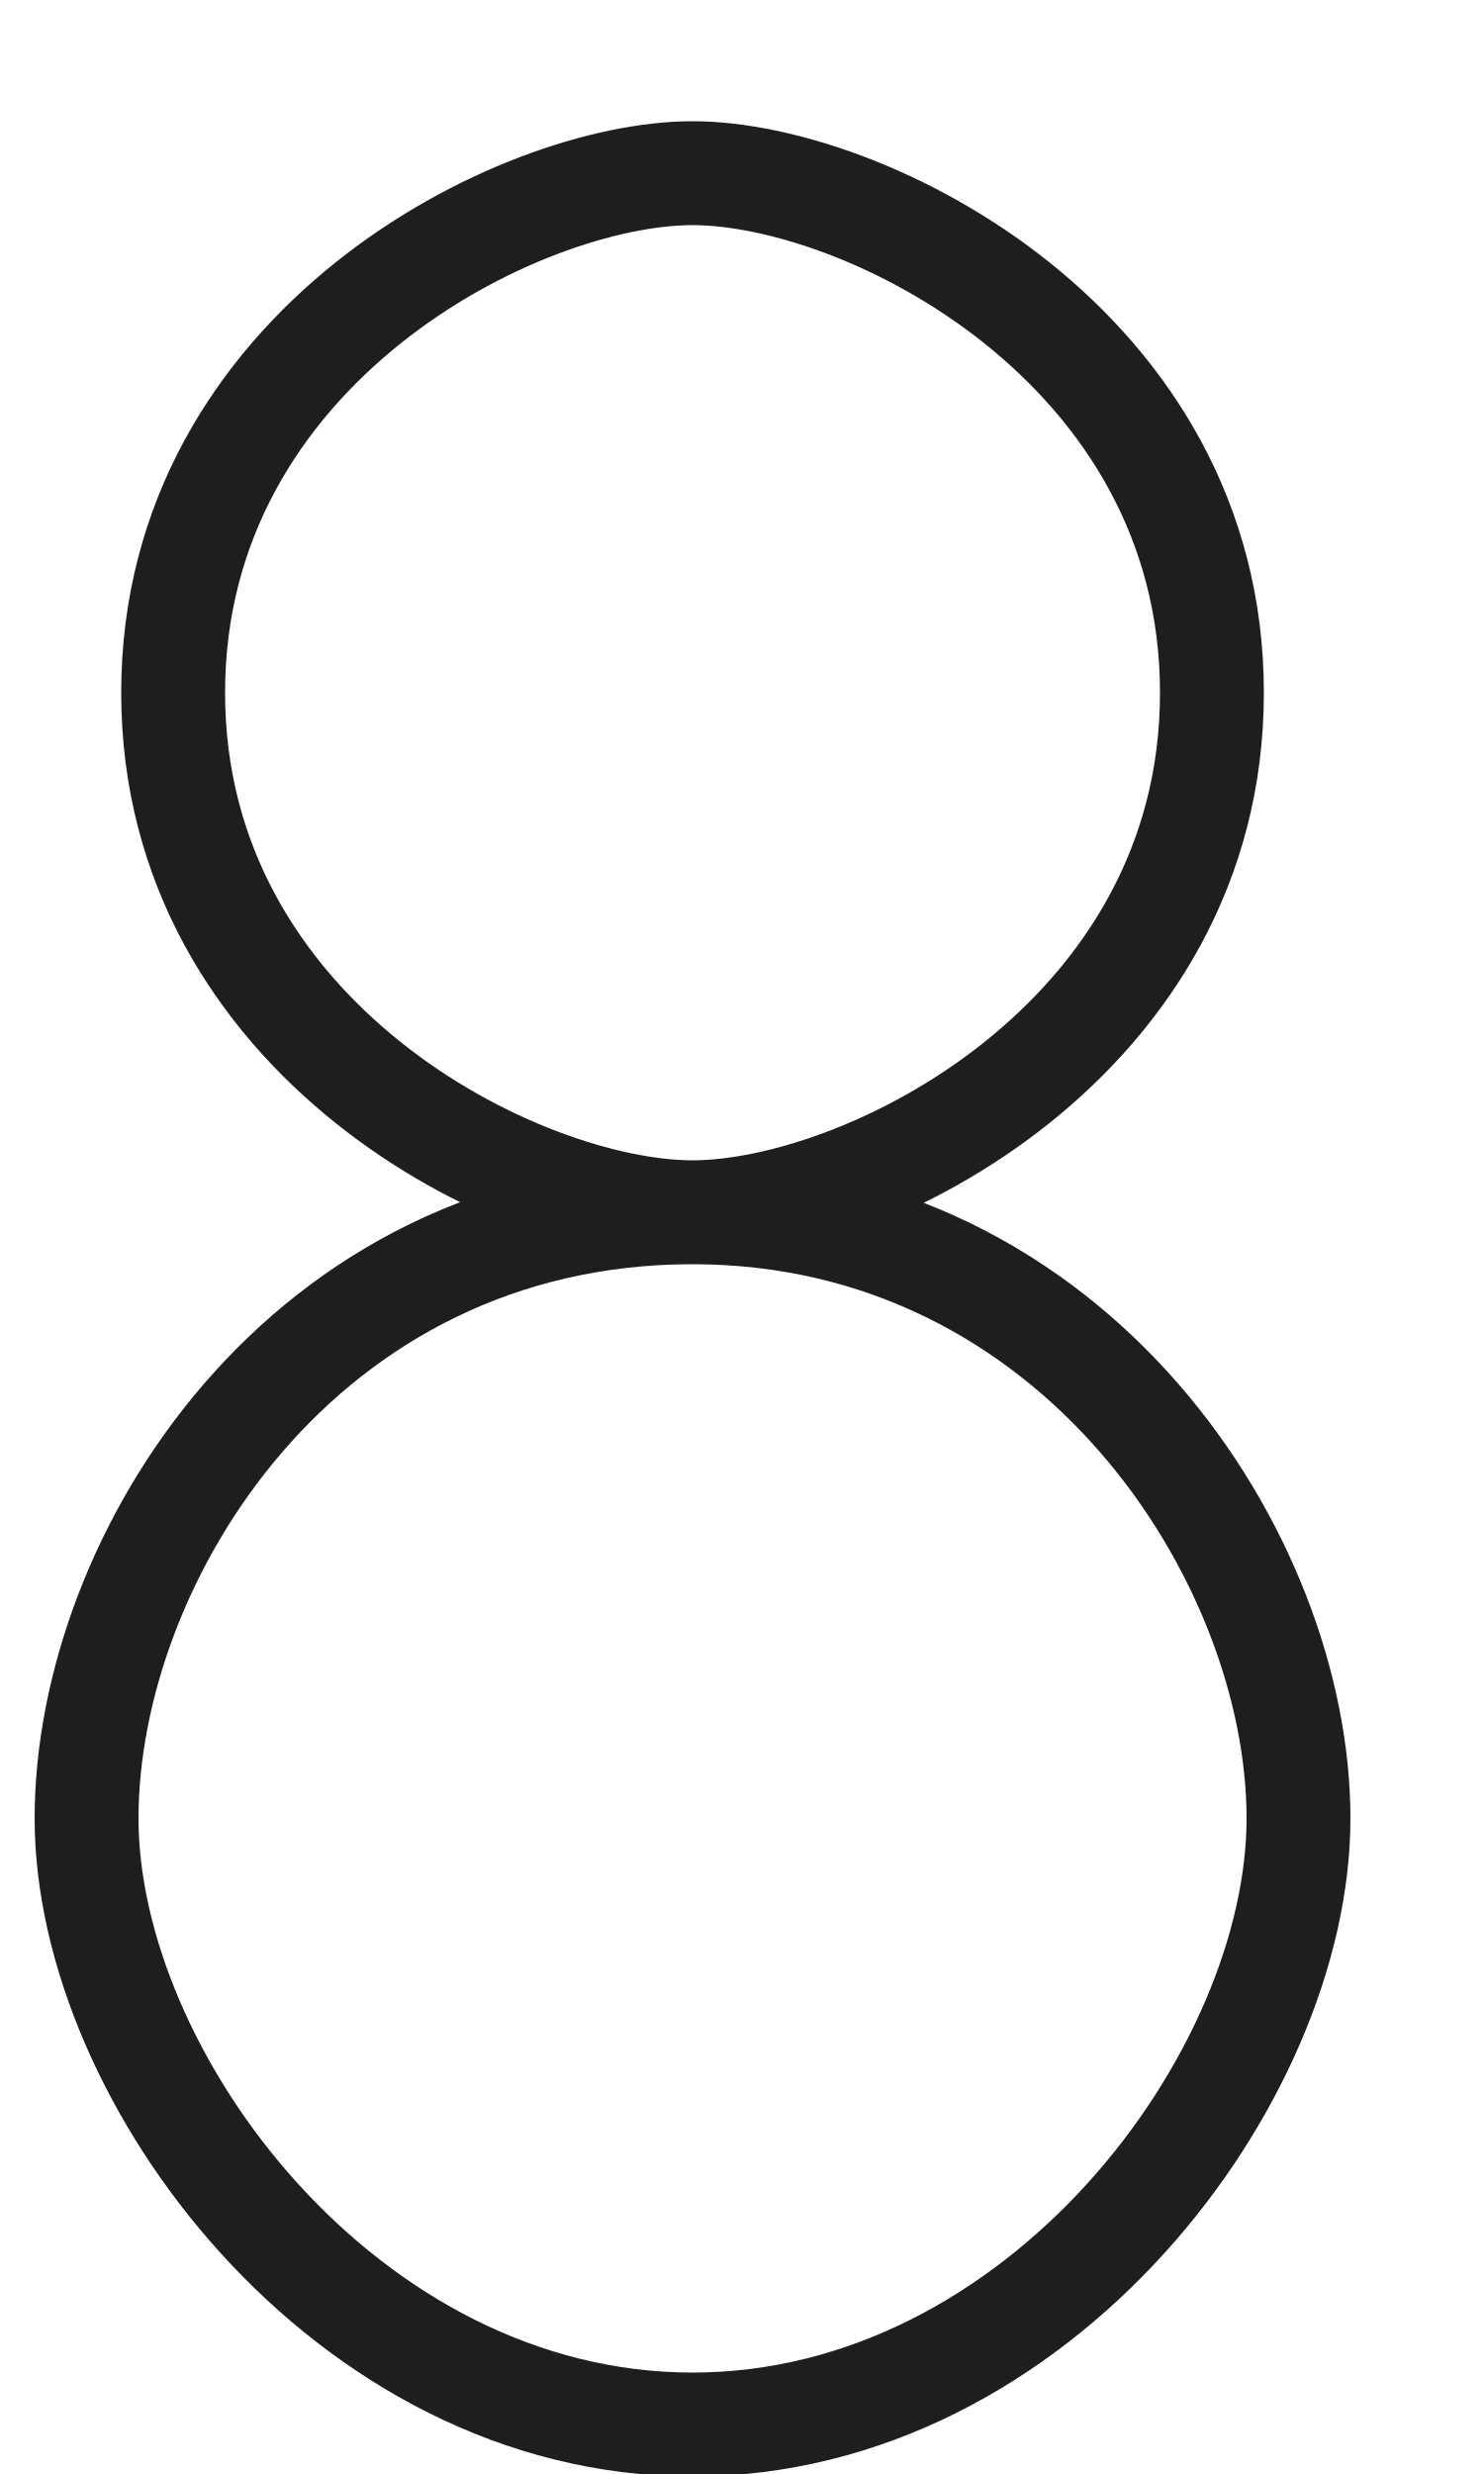
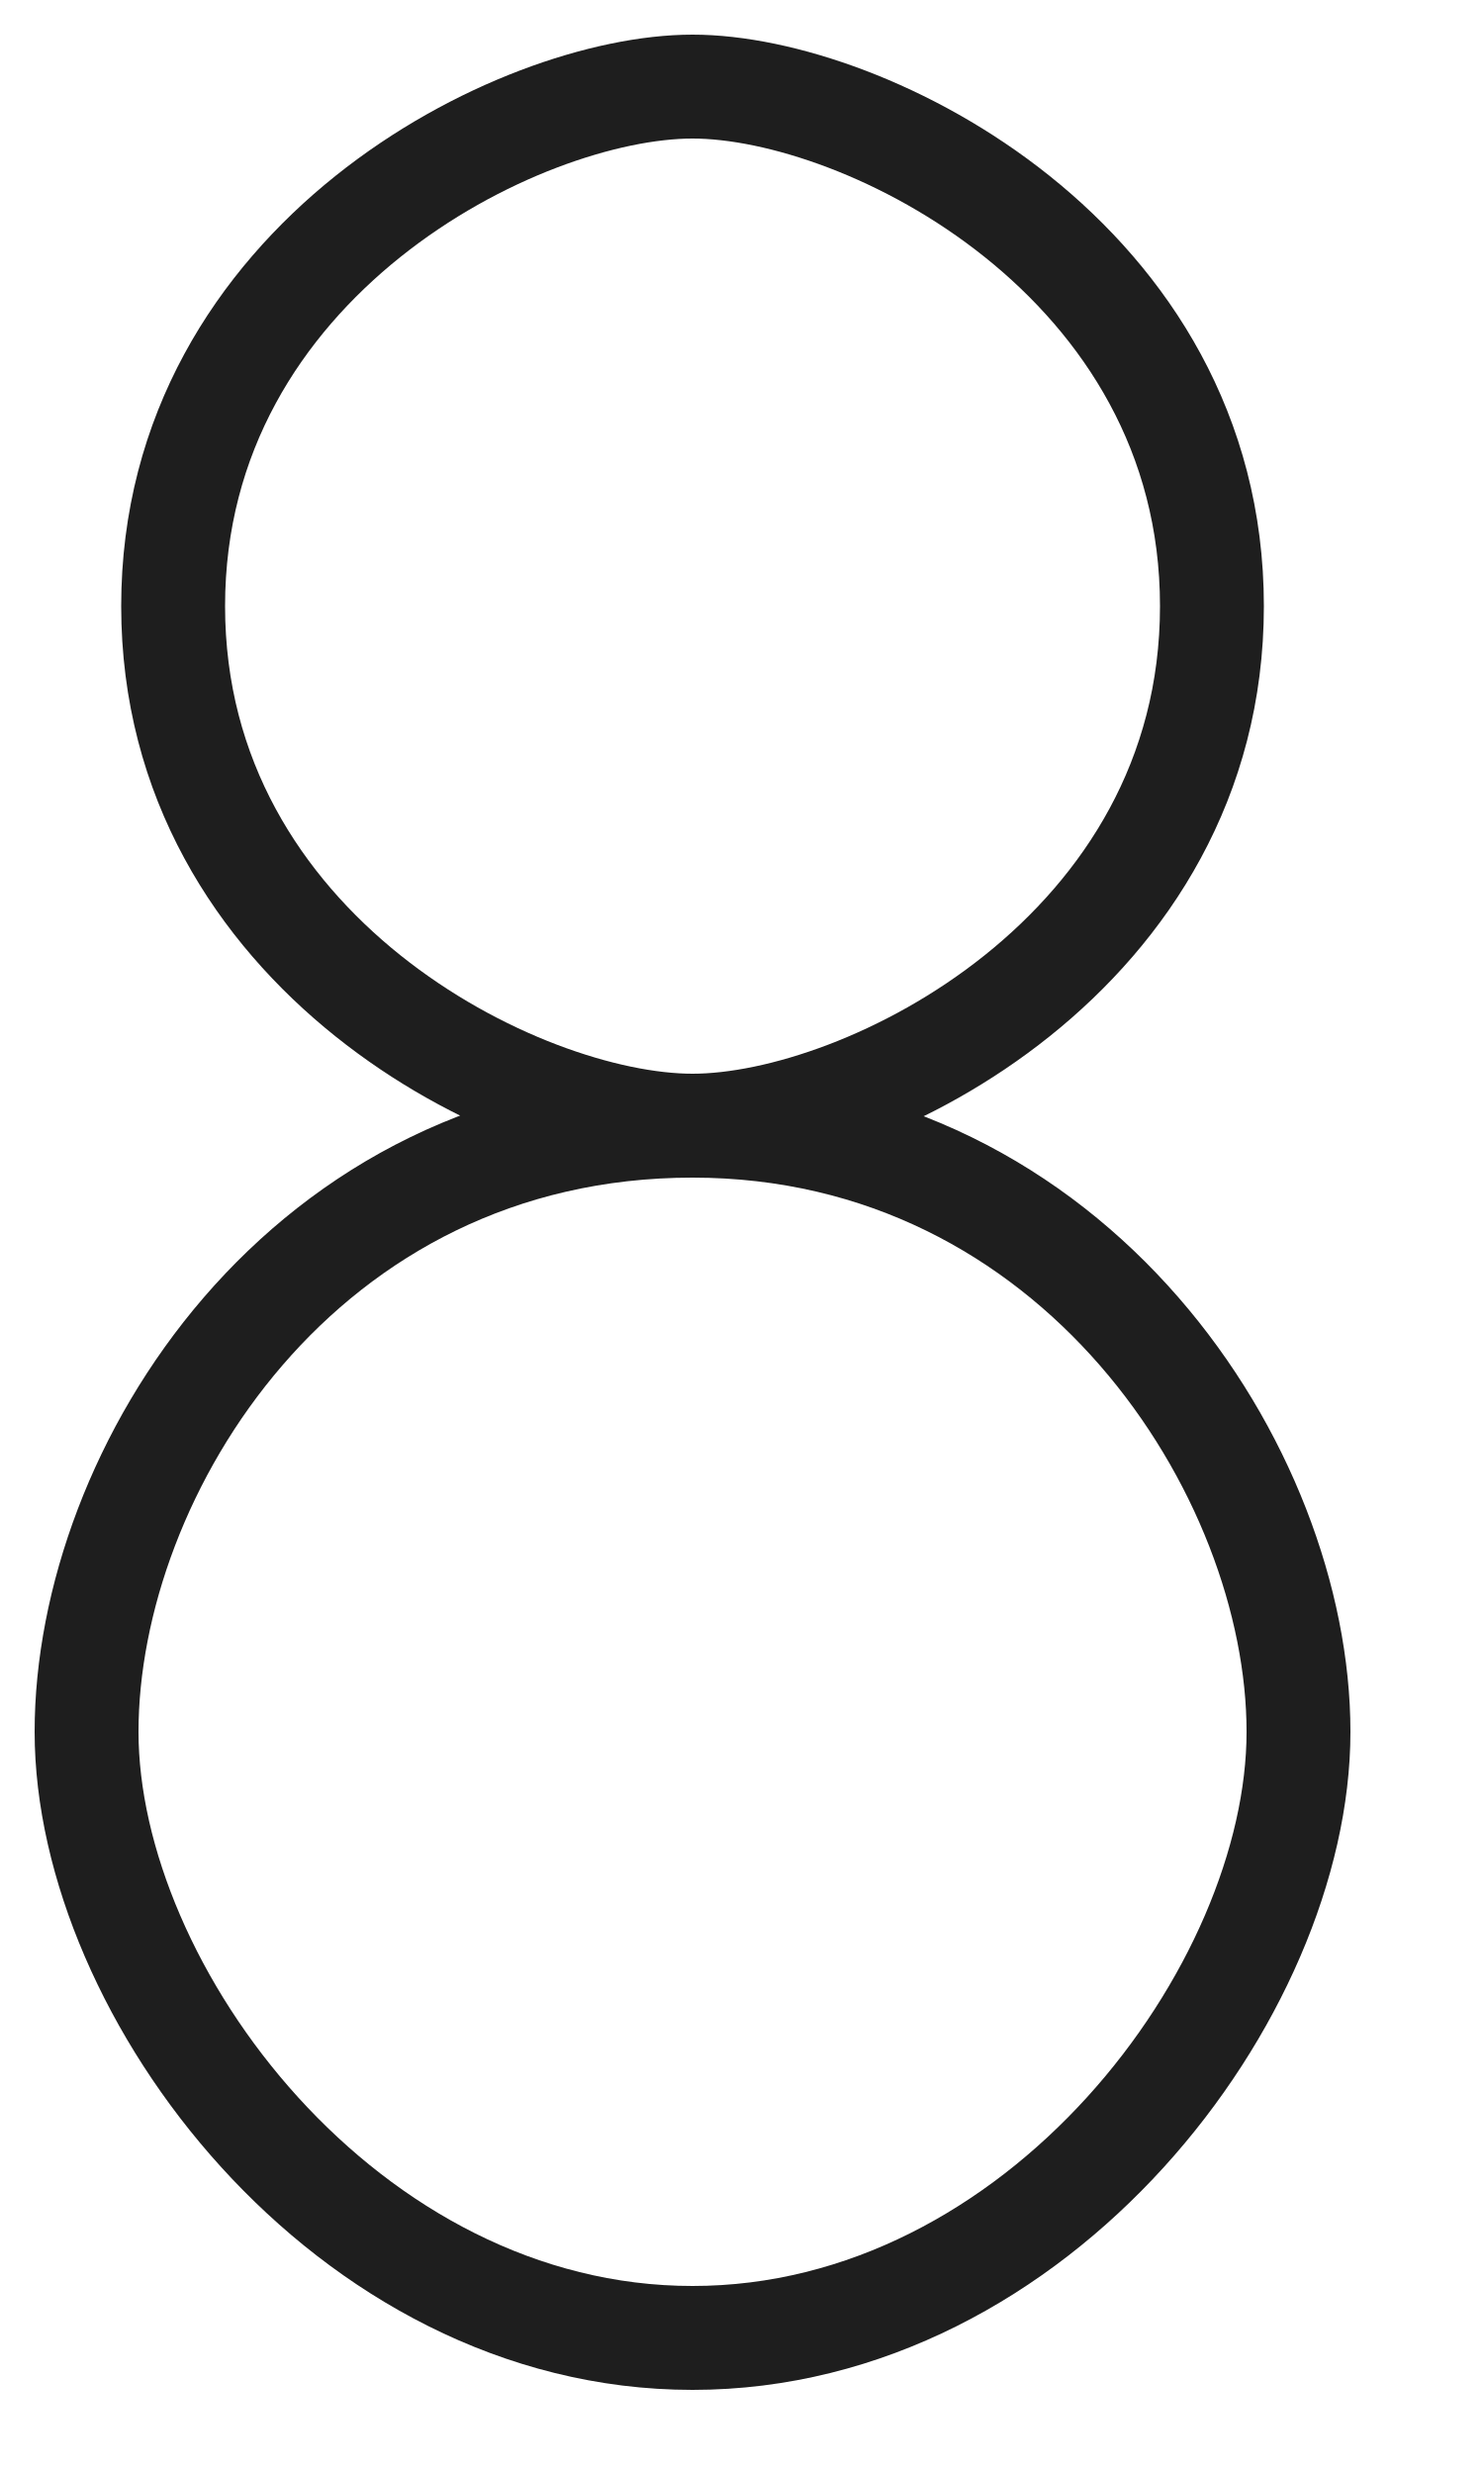
<svg xmlns="http://www.w3.org/2000/svg" viewBox="0 0 60 100" width="120" height="200">
-   <path id="eight ball" d="M 28 49 C 21 49 7 42 7 28 C 7 14 21 7 28 7 C 35 7 49 14 49 28 C 49 42 35 49 28 49 C 12.217 49 3.5 63 3.5 73.5 C 3.5 84 14 98 28 98 C 42 98 52.5 84 52.5 73.5 C 52.5 63 43.48 49 28 49 Z" fill="none" stroke="#1e1e1e" stroke-width="4.2" stroke-linecap="round" stroke-linejoin="round" />
+   <path id="eight ball" d="M 28 45.5 C 21 45.5 7 38.5 7 24.5 C 7 10.5 21 3.5 28 3.5 C 35 3.5 49 10.5 49 24.5 C 49 38.5 35 45.5 28 45.5 C 12.217 45.5 3.5 59.5 3.5 70 C 3.5 80.5 14 94.5 28 94.5 C 42 94.5 52.5 80.5 52.5 70 C 52.5 59.5 43.48 45.5 28 45.5 Z" fill="none" stroke="#1e1e1e" stroke-width="4.2" stroke-linecap="round" stroke-linejoin="round" />
</svg>
